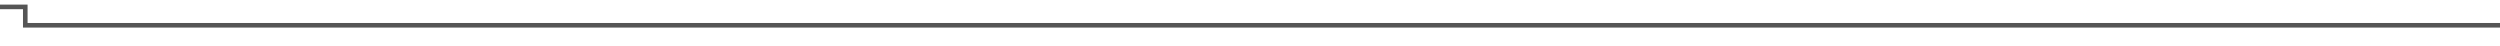
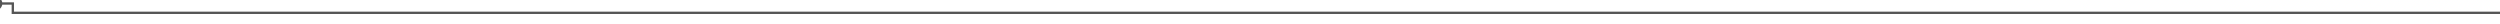
- <svg xmlns="http://www.w3.org/2000/svg" version="1.1" width="544px" height="10px" preserveAspectRatio="xMinYMid meet" viewBox="678 13  544 8">
-   <path d="M 145 13.5  L 683.5 13.5  L 683.5 17.5  L 1222.5 17.5  " stroke-width="1" stroke="#555555" fill="none" />
+ <svg xmlns="http://www.w3.org/2000/svg" version="1.1" width="1073px" height="10px" preserveAspectRatio="xMinYMid meet" viewBox="149 13  1073 8">
+   <path d="M 145 13.5  L 154.5 13.5  L 154.5 17.5  L 1222.5 17.5  " stroke-width="1" stroke="#555555" fill="none" />
  <path d="M 147 10.5  A 3 3 0 0 0 144 13.5 A 3 3 0 0 0 147 16.5 A 3 3 0 0 0 150 13.5 A 3 3 0 0 0 147 10.5 Z " fill-rule="nonzero" fill="#555555" stroke="none" />
</svg>
